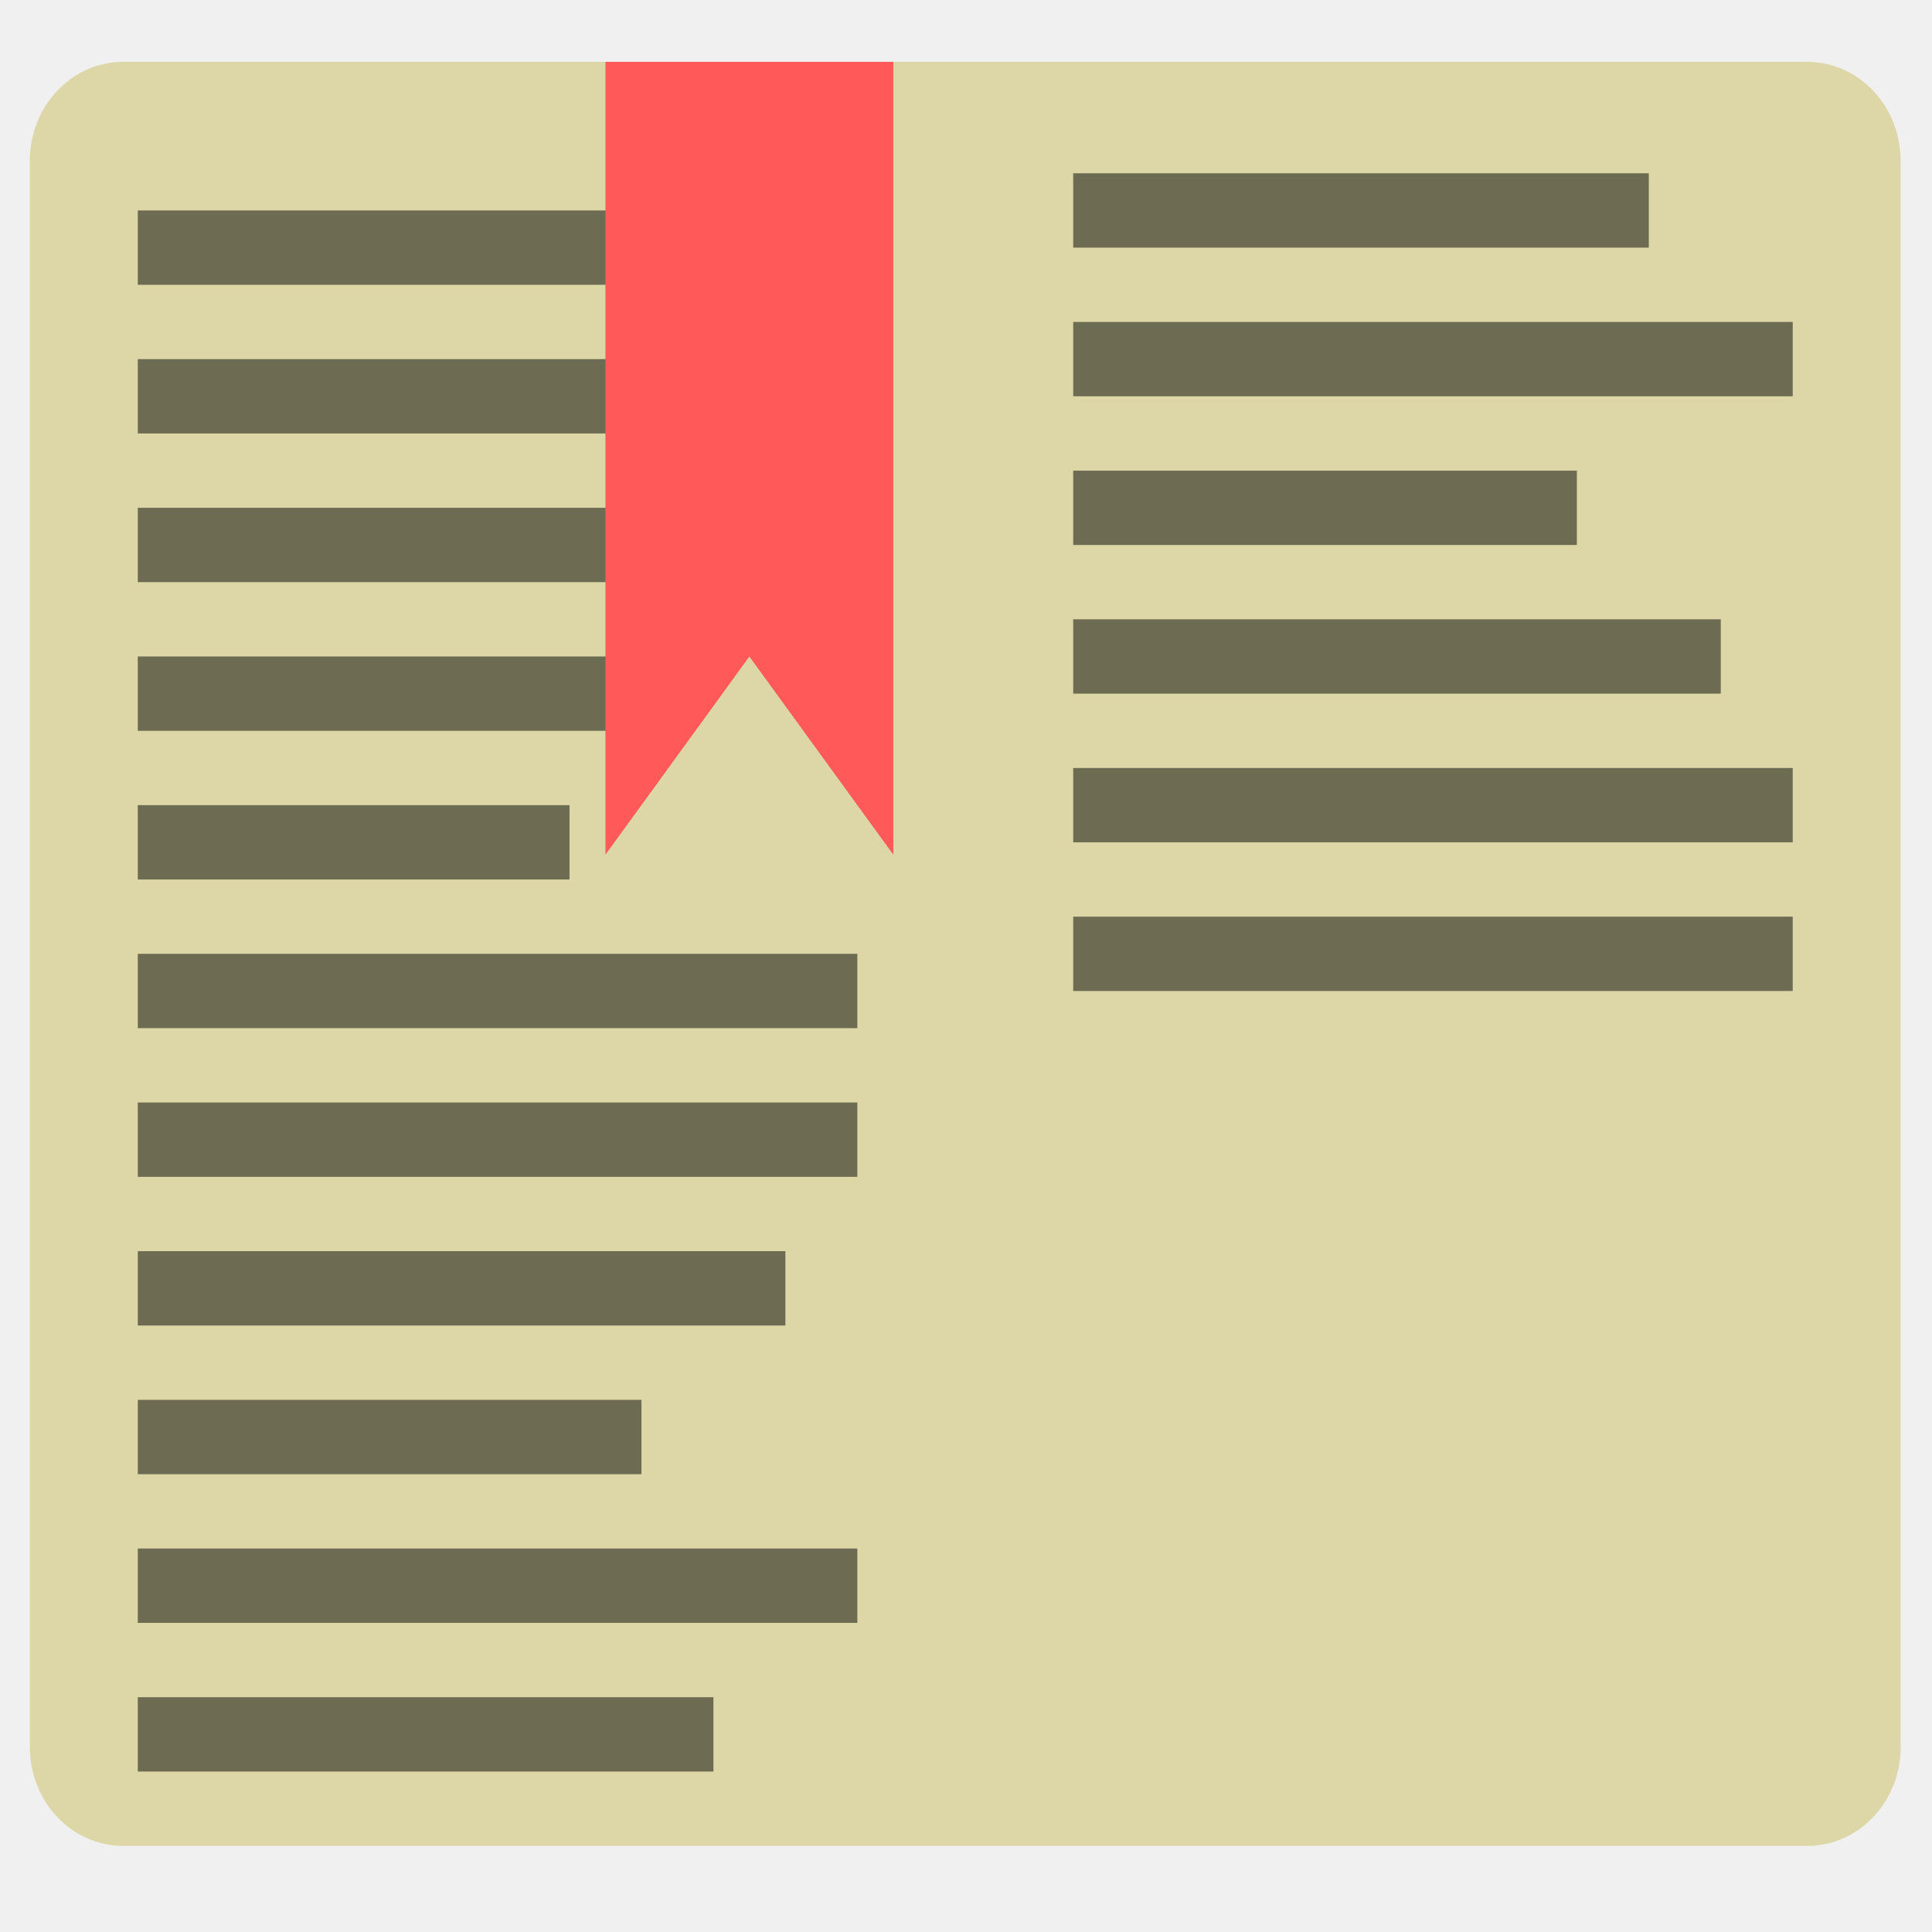
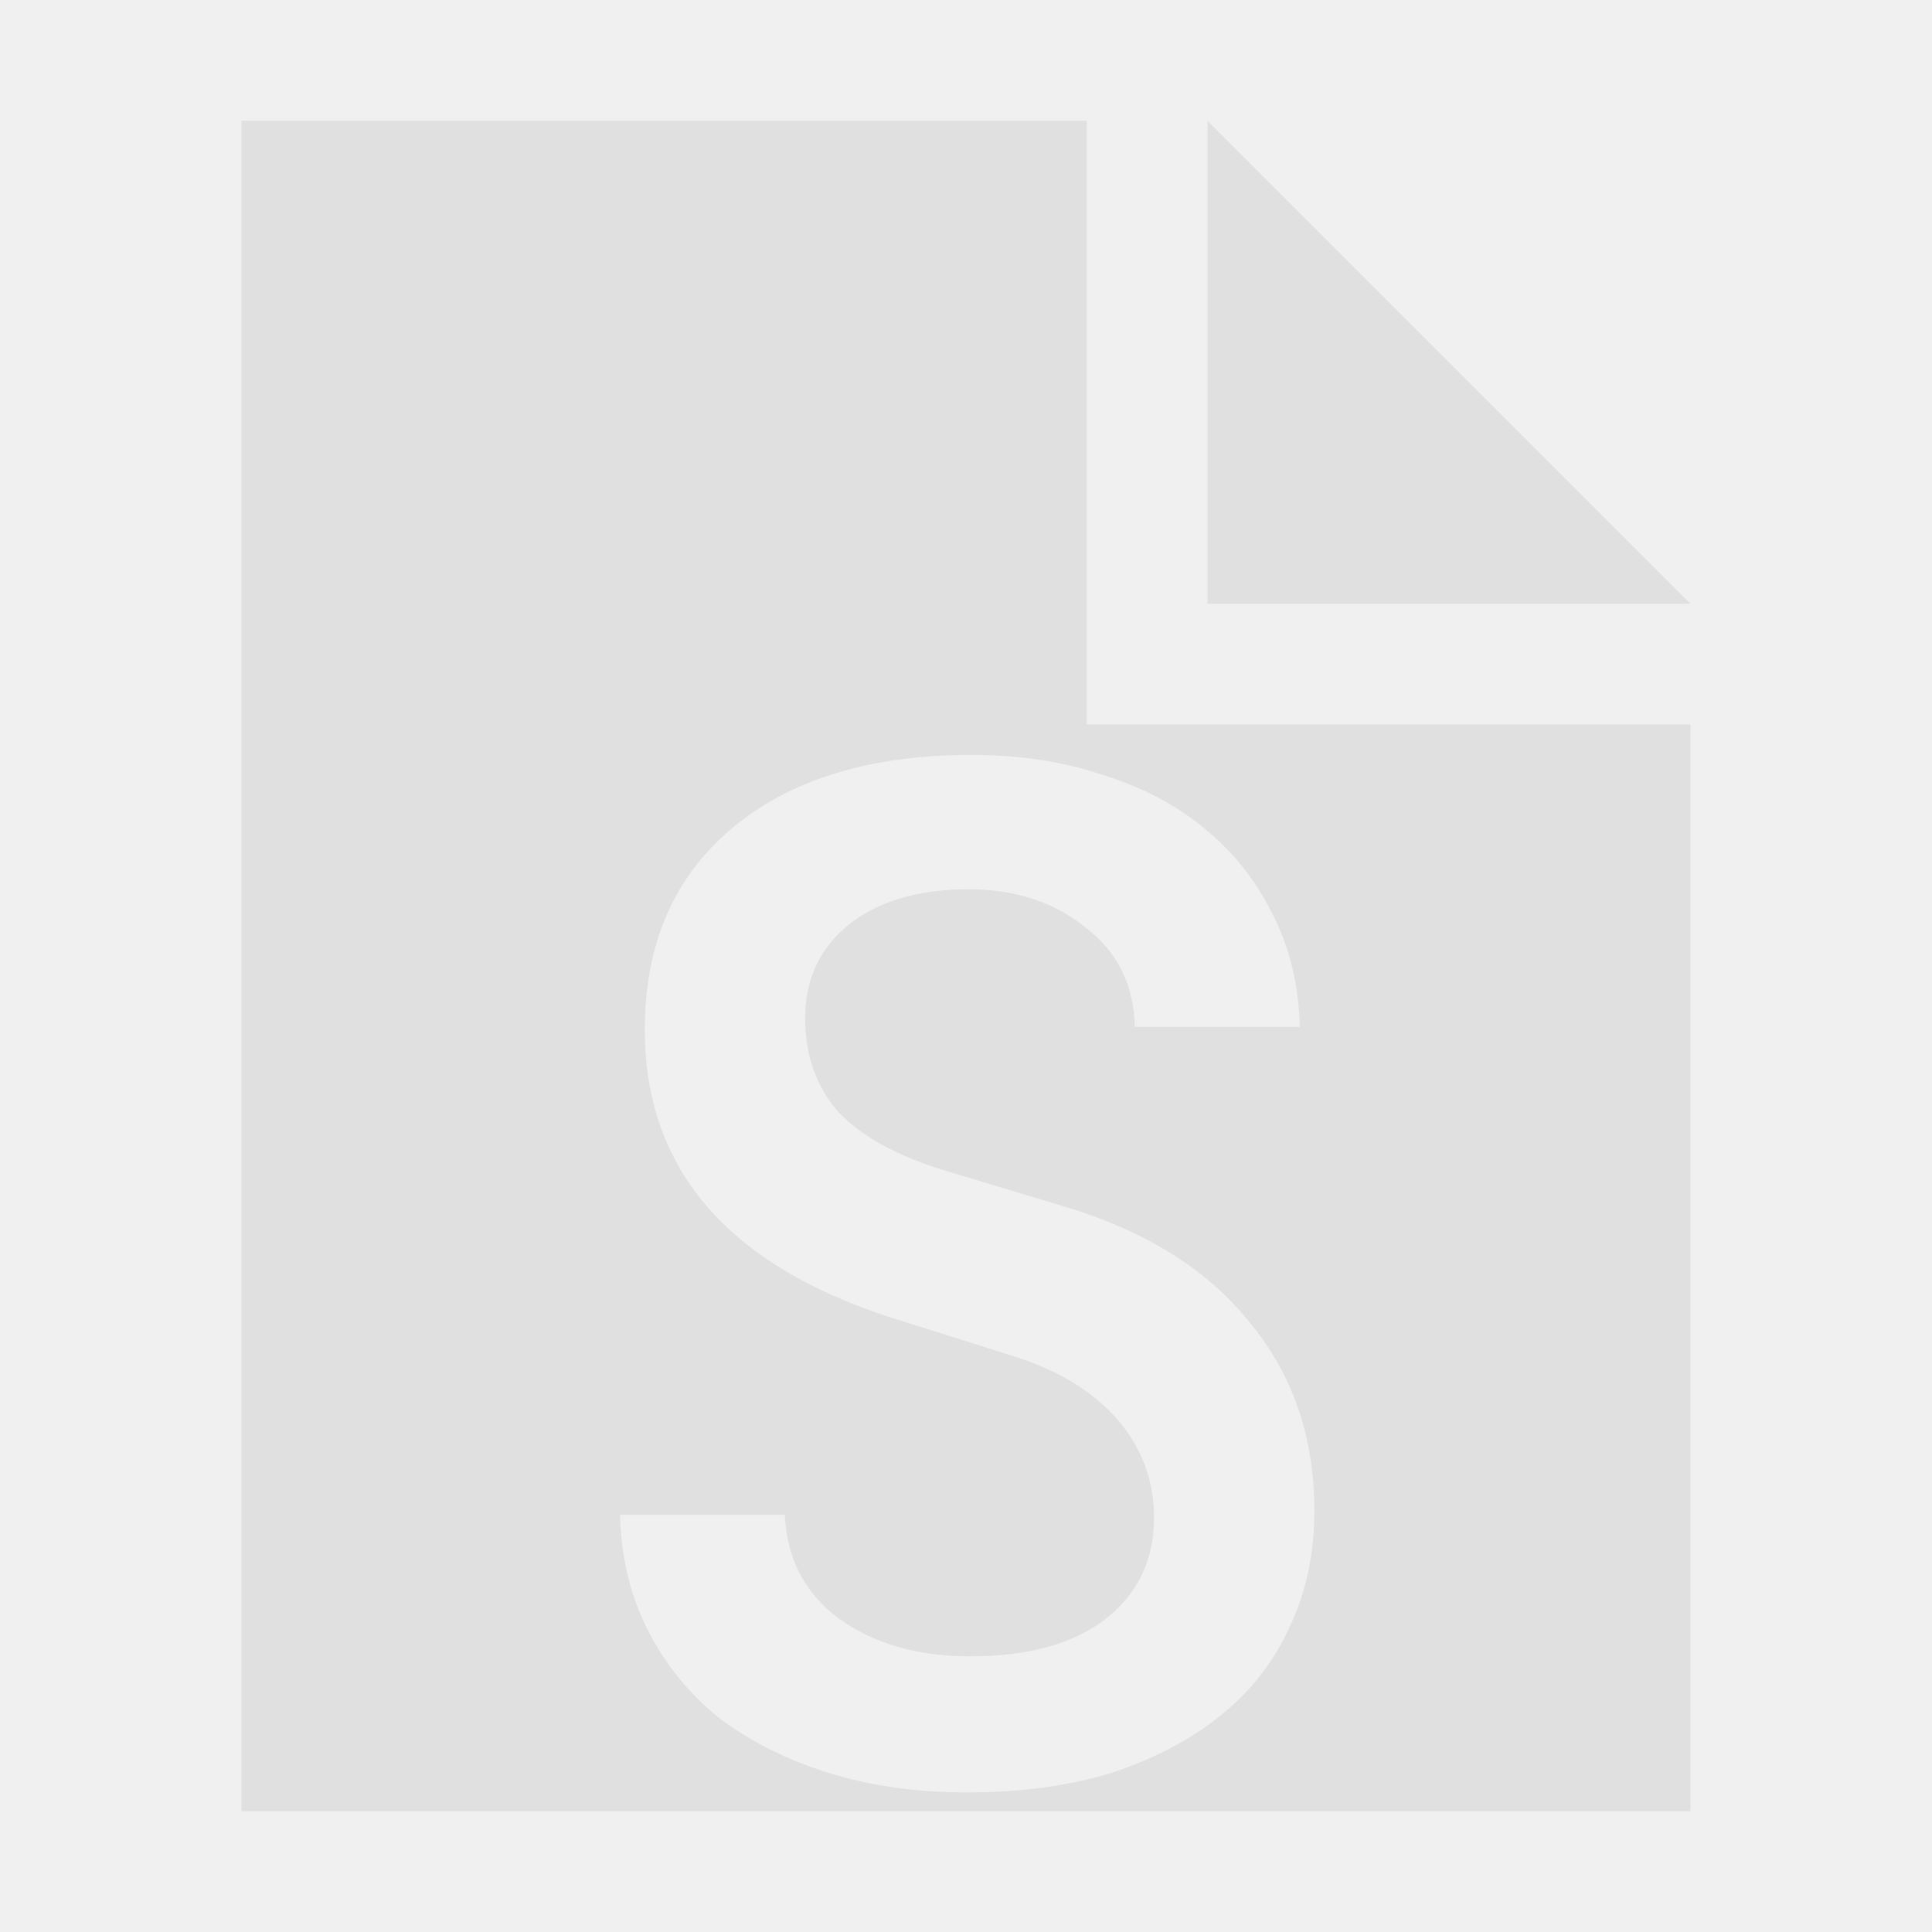
- <svg xmlns="http://www.w3.org/2000/svg" height="16" width="16" version="1" id="svg55">
-   <defs id="defs7">
-     <linearGradient id="linearGradient4561" x1="24" gradientUnits="userSpaceOnUse" x2="44" gradientTransform="matrix(0.3873302,0,0,0.4104116,-1.302054,-1.950921)" y1="24" y2="24">
-       <stop offset="0" id="stop2" />
-       <stop stop-opacity="0" offset="1" id="stop4" />
-     </linearGradient>
-   </defs>
-   <path d="M 15.74,14.466 V 1.333 c 0,-0.455 -0.346,-0.821 -0.775,-0.821 H 1.022 c -0.429,0 -0.775,0.366 -0.775,0.821 V 14.466 c 0,0.455 0.345,0.821 0.775,0.821 H 14.966 c 0.429,0 0.775,-0.366 0.775,-0.821 z" id="path9" style="fill:#ddd6a7;stroke-width:0.303" />
-   <g id="g23" transform="matrix(0.2979463,0,0,0.3078164,-1.540411,-1.950921)">
-     <rect transform="scale(1,-1)" height="2" width="20" y="-33" x="35" id="rect11" style="opacity:0.5" />
-     <rect transform="scale(1,-1)" height="2" width="20" y="-29" x="35" id="rect13" style="opacity:0.5" />
-     <rect transform="scale(1,-1)" height="2" width="18" y="-25" x="35" id="rect15" style="opacity:0.5" />
-     <rect transform="scale(1,-1)" height="2" width="14" y="-21" x="35" id="rect17" style="opacity:0.5" />
-     <rect transform="scale(1,-1)" height="2" width="20" y="-17" x="35" id="rect19" style="opacity:0.5" />
-     <rect transform="scale(1,-1)" height="2" width="16" y="-13" x="35" id="rect21" style="opacity:0.5" />
+ <svg xmlns="http://www.w3.org/2000/svg" width="16" height="16" viewBox="0 0 16 16" id="svg2" version="1.1">
+   <defs id="defs4" />
+   <g id="layer1" transform="translate(0,-1036.362)">
+     <g id="layer1-8" transform="translate(0,-1.6949463e-5)">
+       <path style="opacity:1;fill:#e0e0e0;fill-opacity:1;stroke:none;stroke-width:1;stroke-linecap:round;stroke-linejoin:round;stroke-miterlimit:4;stroke-dasharray:none;stroke-dashoffset:0;stroke-opacity:1" d="M 2 1 L 2 15 L 14 15 L 14 6 L 9 6 L 9 1 L 2 1 z M 10 1 L 10 5 L 14 5 L 10 1 z M 8.047 6.252 C 8.441 6.252 8.799 6.306 9.121 6.414 C 9.451 6.515 9.733 6.662 9.967 6.855 C 10.208 7.049 10.398 7.286 10.535 7.564 C 10.68 7.843 10.756 8.156 10.764 8.504 L 9.398 8.504 C 9.39 8.156 9.254 7.881 8.988 7.68 C 8.731 7.471 8.408 7.365 8.021 7.365 C 7.603 7.365 7.273 7.463 7.031 7.656 C 6.79 7.85 6.668 8.109 6.668 8.434 C 6.668 8.736 6.758 8.992 6.936 9.201 C 7.121 9.402 7.41 9.564 7.805 9.688 L 8.771 9.979 C 9.464 10.18 9.987 10.502 10.342 10.943 C 10.704 11.377 10.885 11.898 10.885 12.51 C 10.885 12.866 10.817 13.186 10.68 13.473 C 10.551 13.759 10.361 14.004 10.111 14.205 C 9.862 14.406 9.559 14.566 9.205 14.682 C 8.851 14.79 8.453 14.844 8.01 14.844 C 7.591 14.844 7.208 14.79 6.861 14.682 C 6.515 14.573 6.215 14.422 5.957 14.229 C 5.707 14.027 5.508 13.783 5.363 13.496 C 5.218 13.21 5.143 12.893 5.135 12.545 L 6.5 12.545 C 6.516 12.909 6.665 13.195 6.947 13.404 C 7.237 13.613 7.598 13.717 8.033 13.717 C 8.508 13.717 8.879 13.617 9.145 13.416 C 9.418 13.207 9.557 12.924 9.557 12.568 C 9.557 12.259 9.455 11.988 9.254 11.756 C 9.053 11.524 8.767 11.349 8.396 11.232 L 7.479 10.943 C 6.053 10.51 5.34 9.704 5.34 8.527 C 5.34 7.823 5.578 7.27 6.053 6.867 C 6.536 6.457 7.201 6.252 8.047 6.252 z " transform="translate(0,1036.362)" id="rect4158" />
+       <g aria-label="S" transform="matrix(0.7365208,0,0,0.7079419,1.709185,334.7397)" style="font-style:normal;font-variant:normal;font-weight:500;font-stretch:normal;font-size:16.401px;line-height:1.25;font-family:'JetBrains Mono';-inkscape-font-specification:'JetBrains Mono Medium';letter-spacing:0px;word-spacing:0px;fill:#000000;fill-opacity:1;stroke:none;stroke-width:0.41" id="text817" />
+     </g>
  </g>
-   <g transform="matrix(0.2979463,0,0,0.3078164,-1.540411,-2.258738)" id="g47">
-     <rect height="2" width="20" y="13" x="9" id="rect25" style="opacity:0.5" />
-     <rect height="2" width="18" y="17" x="9" id="rect27" style="opacity:0.5" />
-     <rect height="2" width="16" y="21" x="9" id="rect29" style="opacity:0.5" />
-     <rect height="2" width="14" y="25" x="9" id="rect31" style="opacity:0.5" />
-     <rect height="2" width="12" y="29" x="9" id="rect33" style="opacity:0.5" />
-     <rect height="2" width="20" y="33" x="9" id="rect35" style="opacity:0.5" />
-     <rect height="2" width="20" y="37" x="9" id="rect37" style="opacity:0.5" />
-     <rect height="2" width="18" y="41" x="9" id="rect39" style="opacity:0.5" />
-     <rect height="2" width="14" y="45" x="9" id="rect41" style="opacity:0.5" />
-     <rect height="2" width="20" y="49" x="9" id="rect43" style="opacity:0.5" />
-     <rect height="2" width="16" y="53" x="9" id="rect45" style="opacity:0.5" />
-   </g>
-   <path d="M 15.74,14.466 V 1.333 c 0,-0.455 -0.346,-0.821 -0.775,-0.821 H 7.994 V 15.287 h 6.972 c 0.429,0 0.775,-0.366 0.775,-0.821 z" id="path49" style="opacity:0;fill:url(#linearGradient4561);stroke-width:0.303" />
-   <path d="M 5.014,0.512 H 7.398 V 7.078 L 6.206,5.437 5.014,7.078 Z" id="path51" style="fill:#ff5959;stroke-width:0.303" />
-   <path d="m 1.022,0.512 c -0.429,0 -0.775,0.366 -0.775,0.821 v 0.616 c 0,-0.455 0.345,-0.821 0.775,-0.821 h 13.944 c 0.429,0 0.775,0.366 0.775,0.821 V 1.332 c 0,-0.455 -0.345,-0.821 -0.775,-0.821 z" id="path53" style="opacity:0;fill:#ffffff;stroke-width:0.303" />
</svg>
